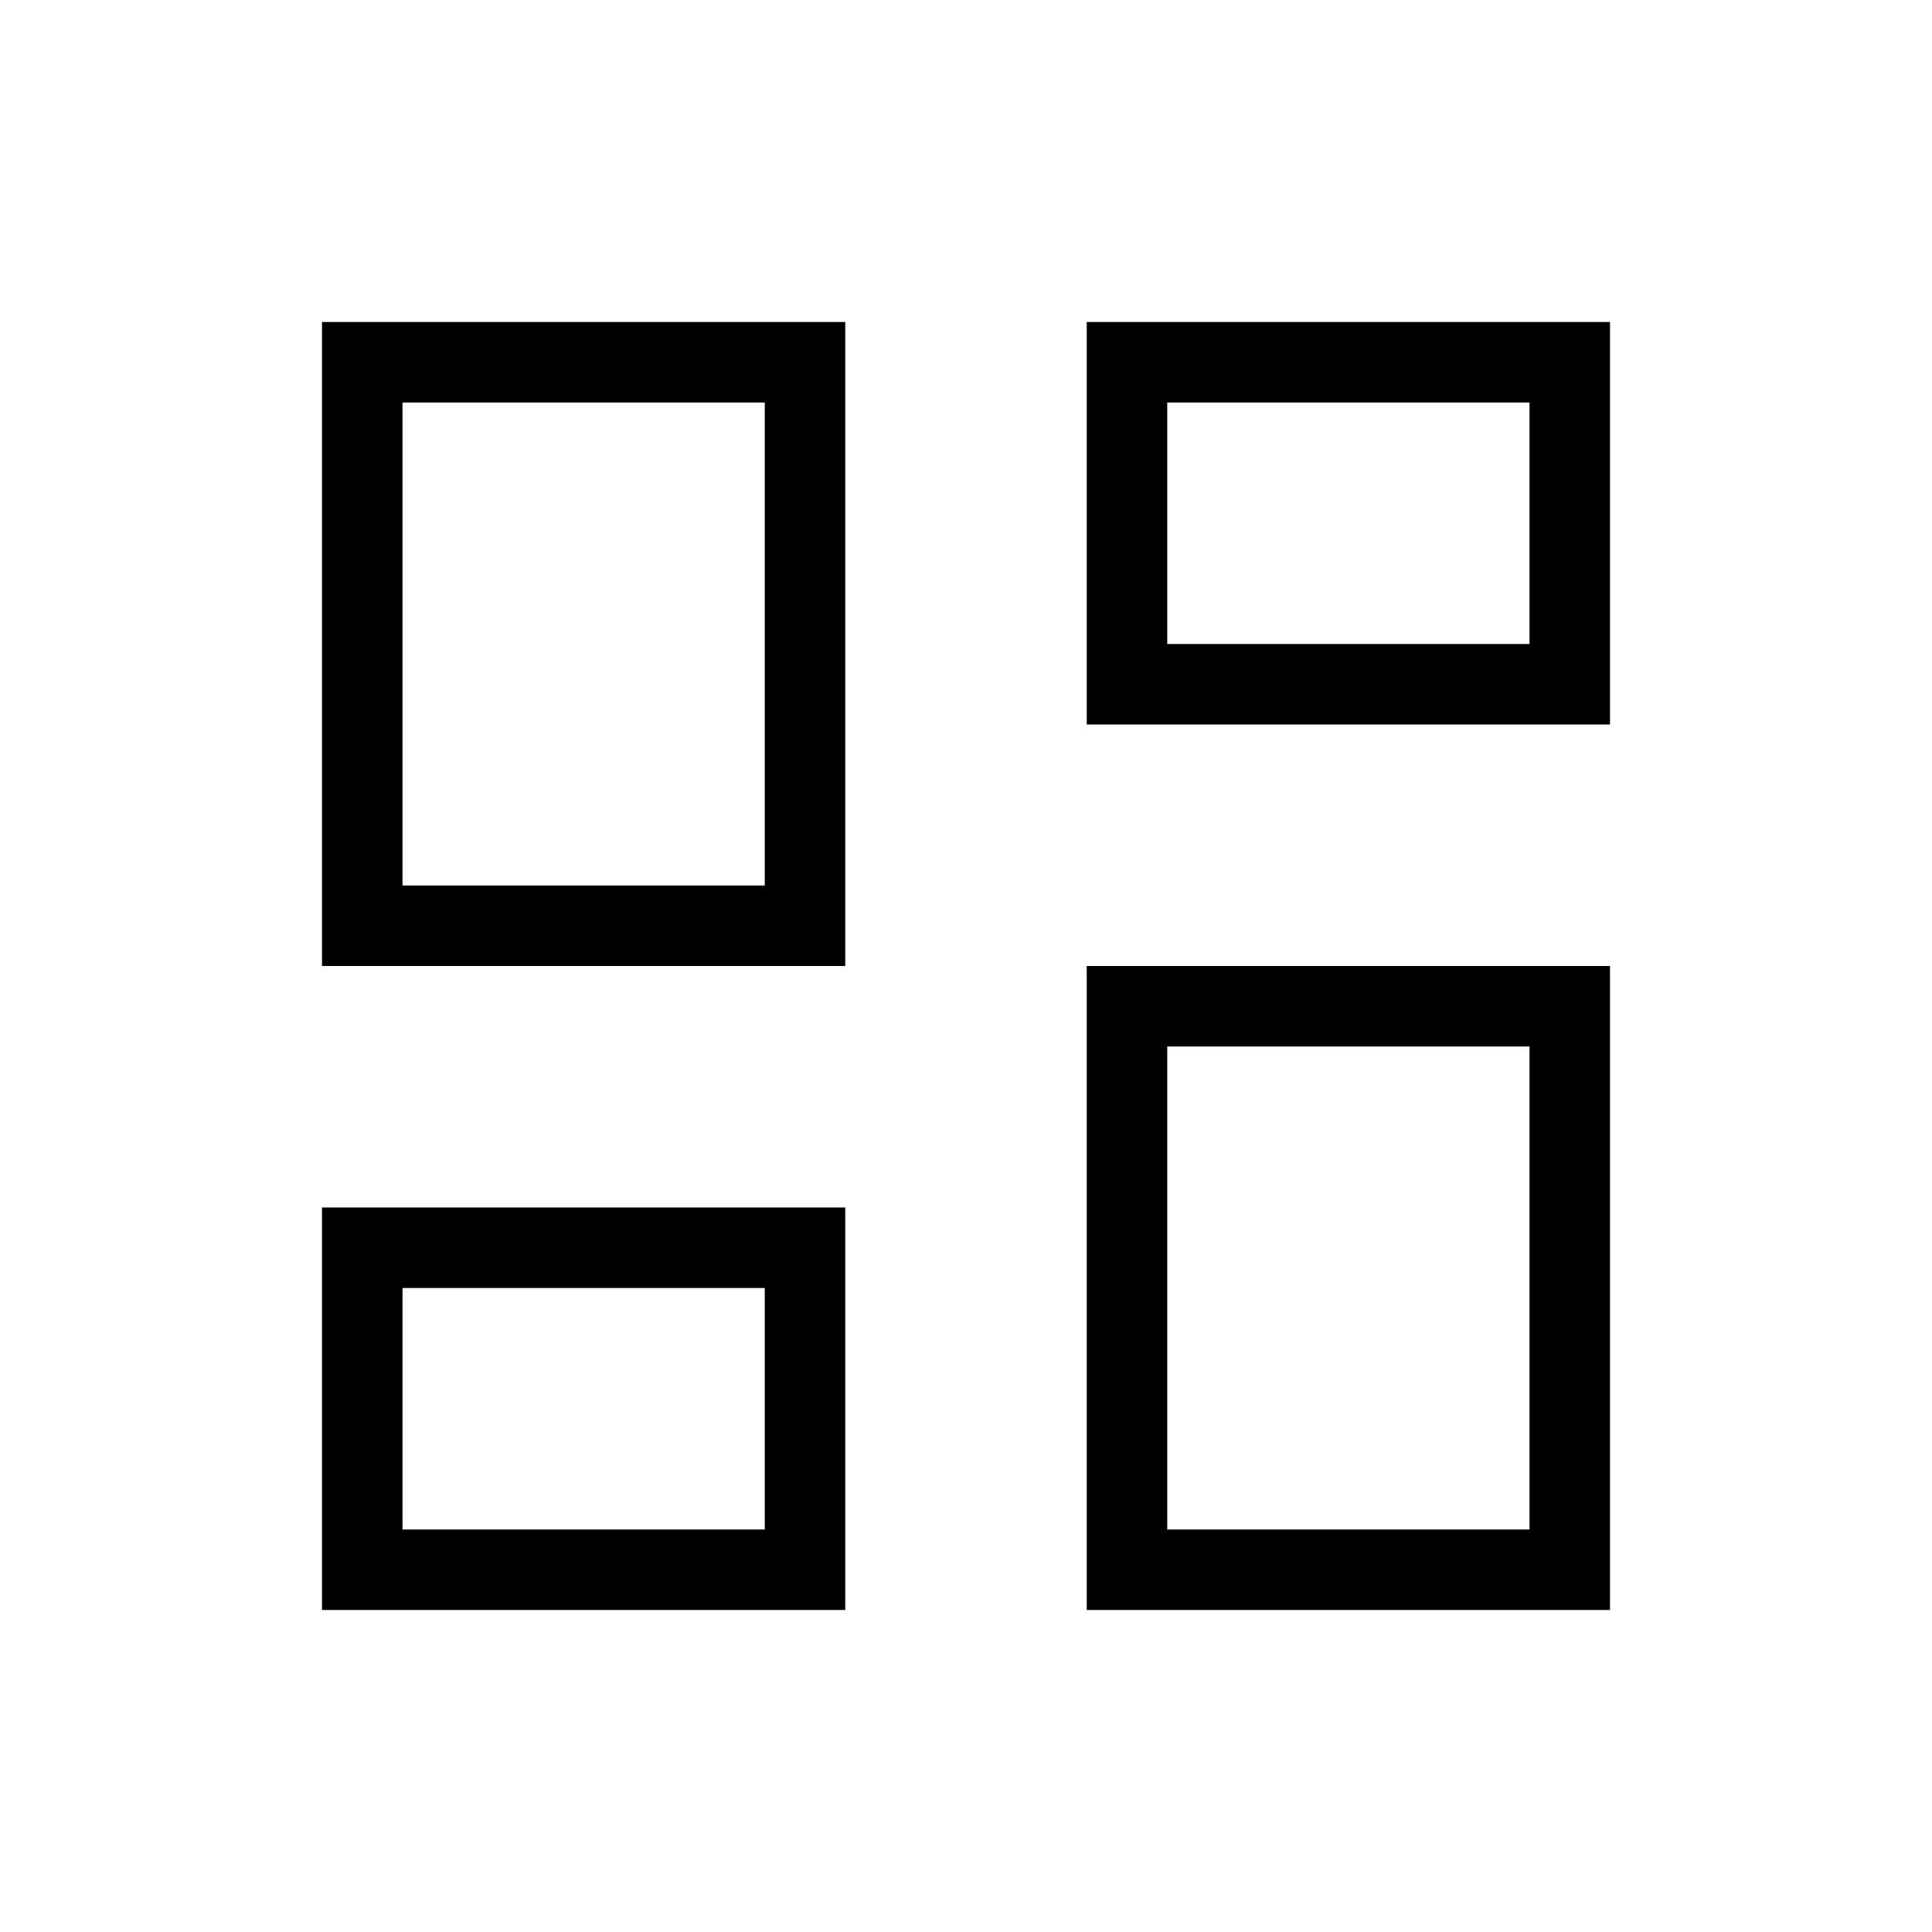
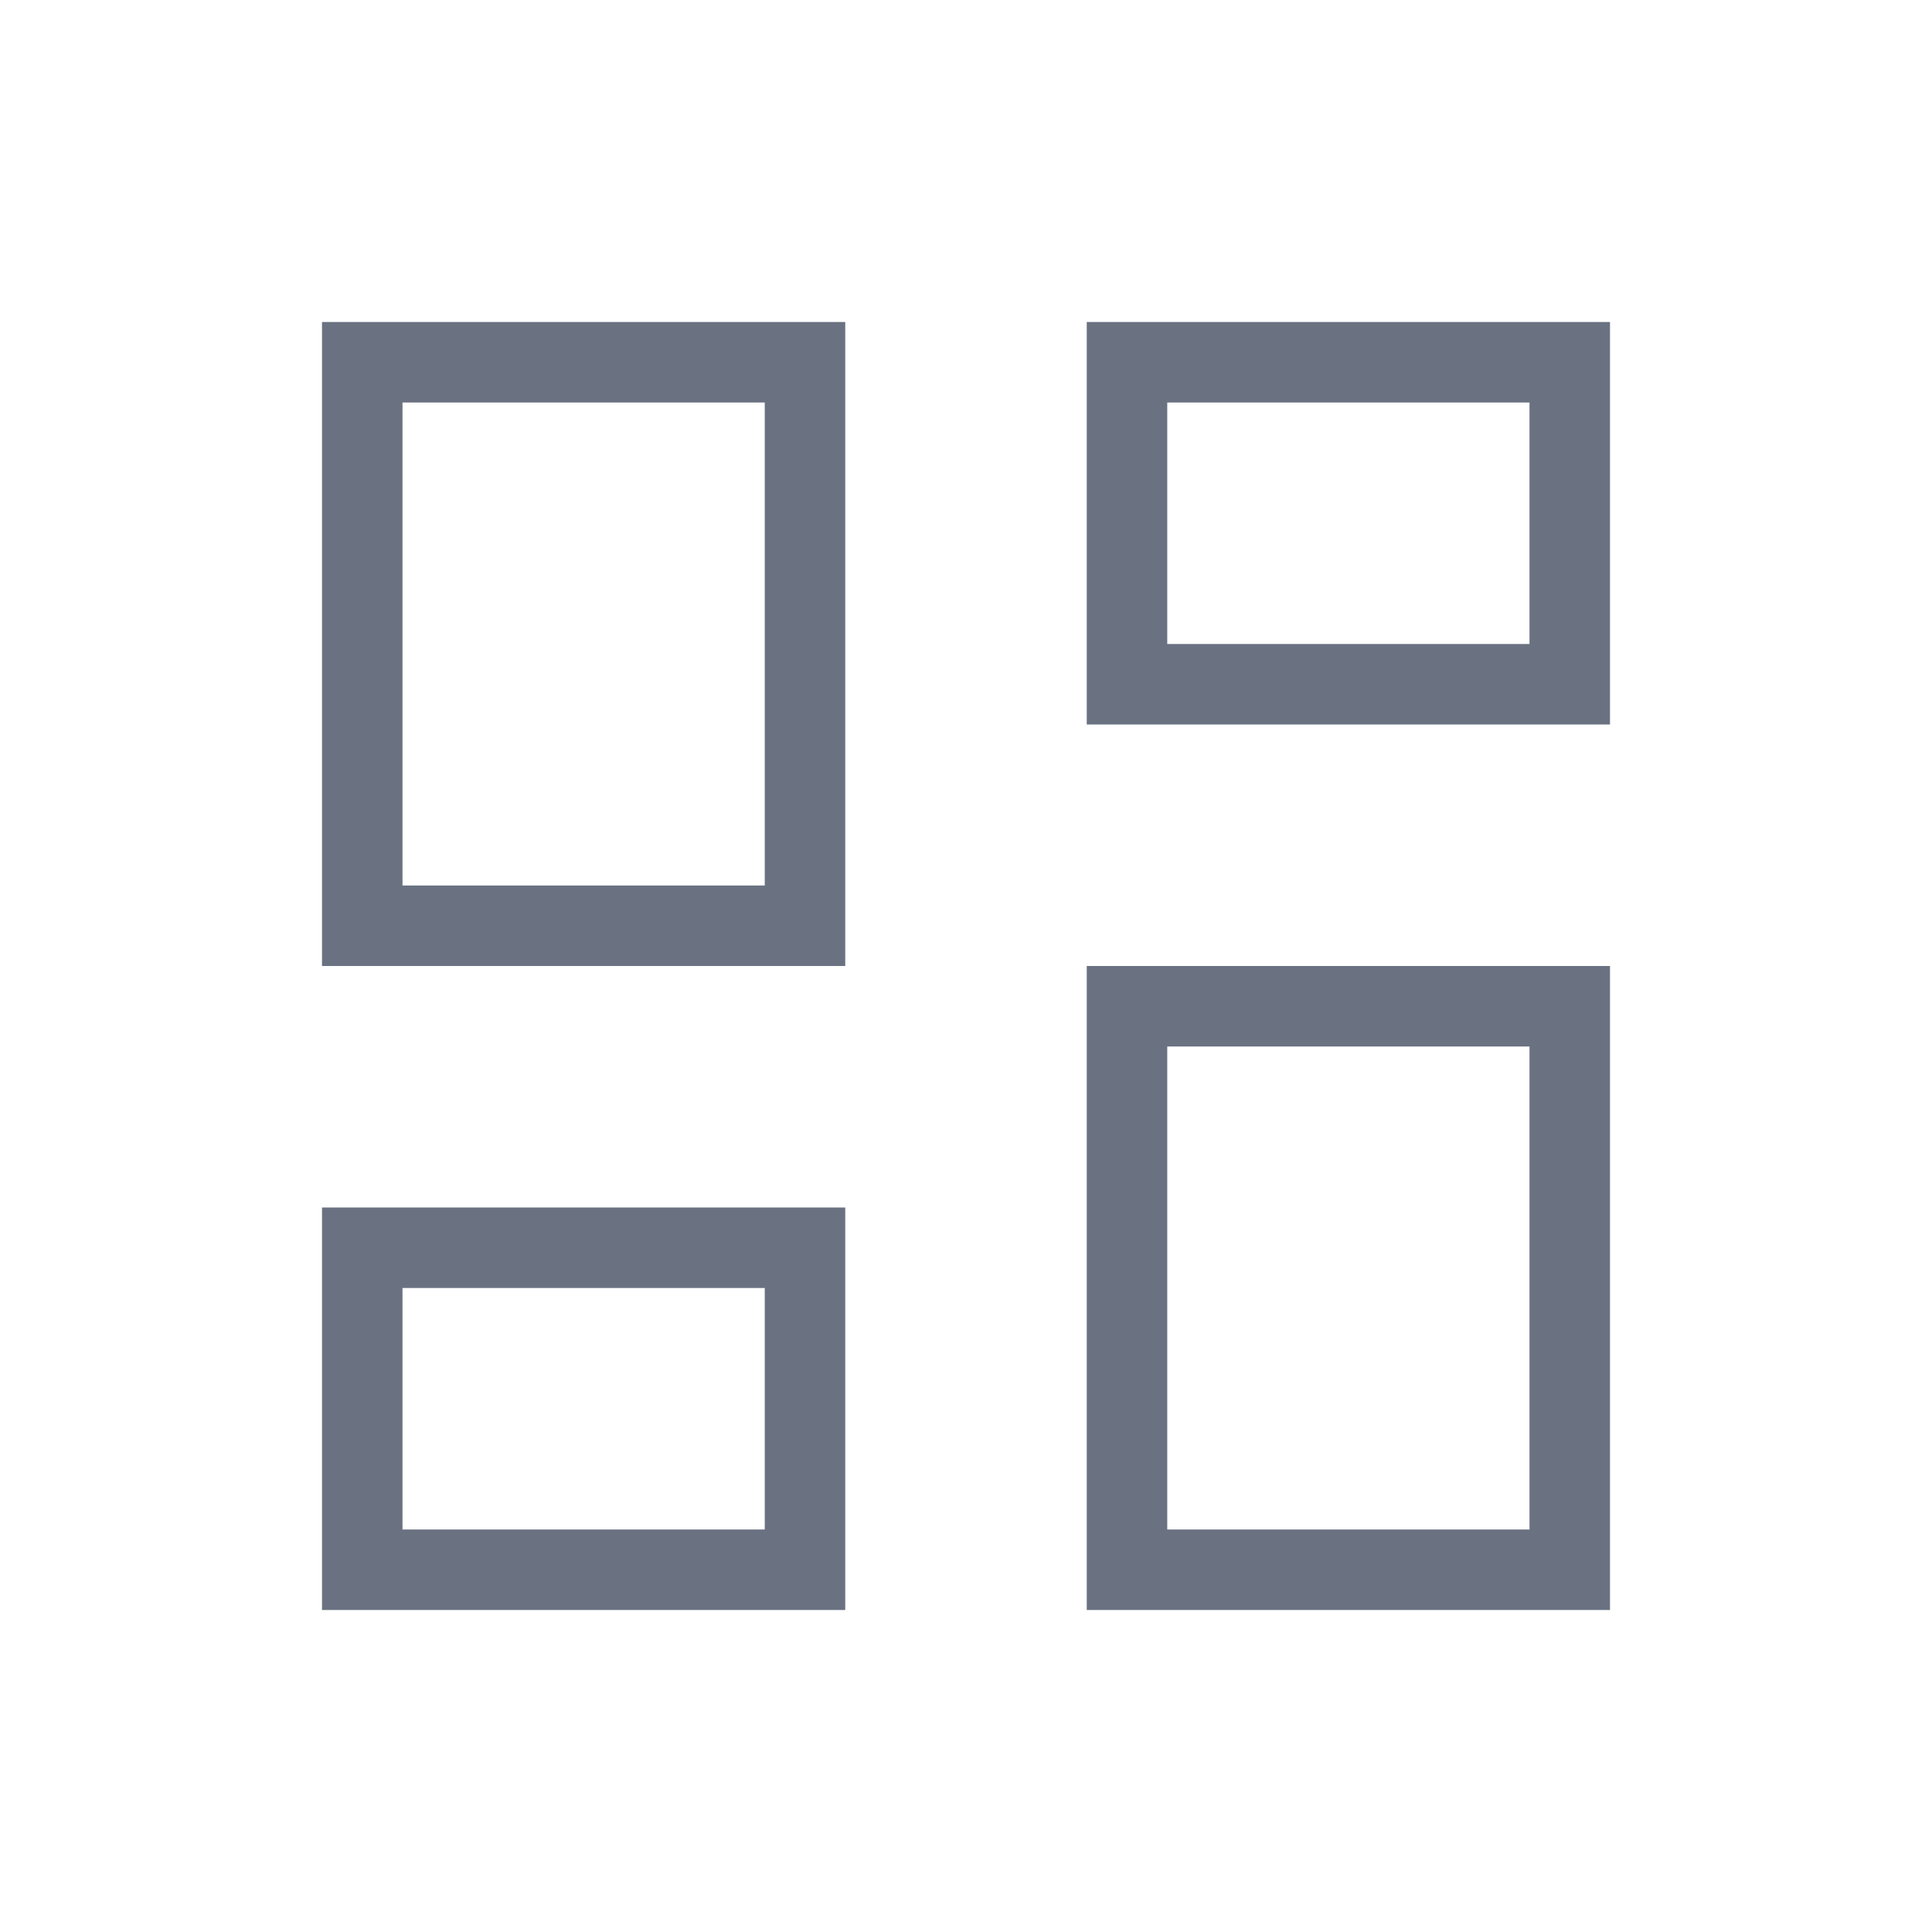
- <svg xmlns="http://www.w3.org/2000/svg" height="24px" viewBox="0 -960 960 960" width="24px" fill="#000000">
+ <svg xmlns="http://www.w3.org/2000/svg" height="24px" viewBox="0 -960 960 960" width="24px" fill="#6a7282">
  <path d="M540-600v-200h260v200H540ZM160-480v-320h260v320H160Zm380 320v-320h260v320H540Zm-380 0v-200h260v200H160Zm40-360h180v-240H200v240Zm380 320h180v-240H580v240Zm0-440h180v-120H580v120ZM200-200h180v-120H200v120Zm180-320Zm200-120Zm0 200ZM380-320Z" />
</svg>
